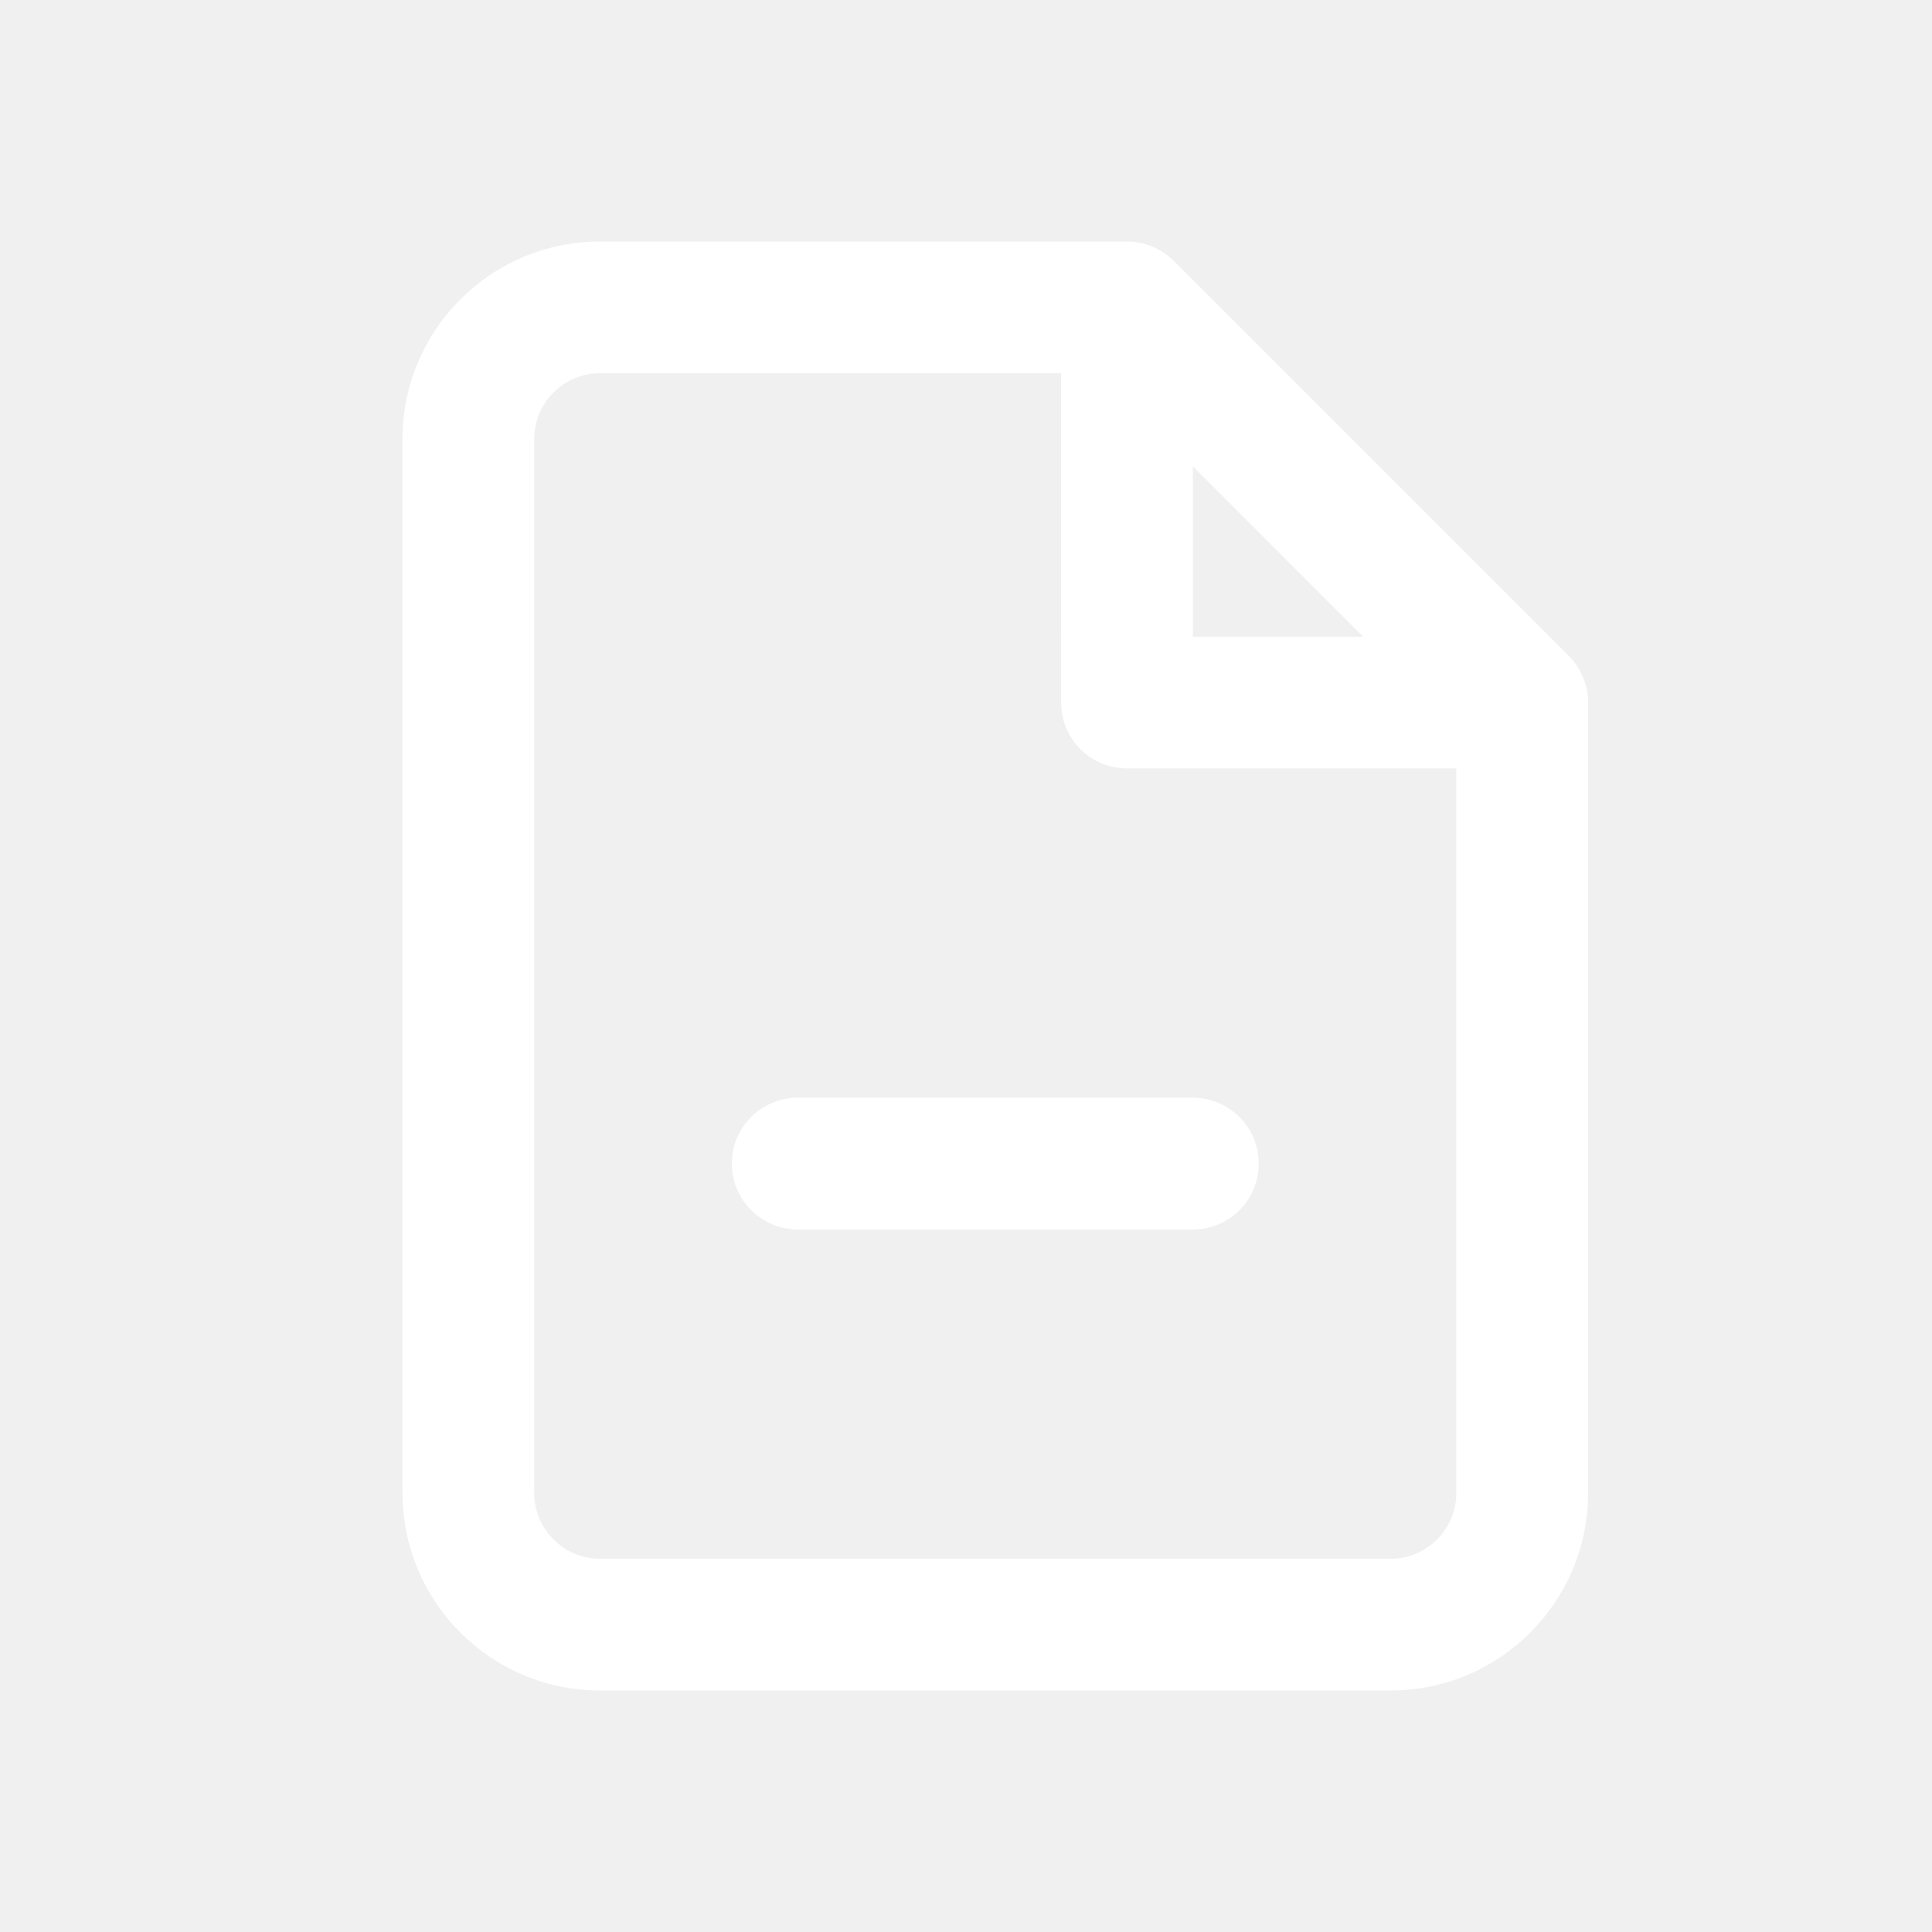
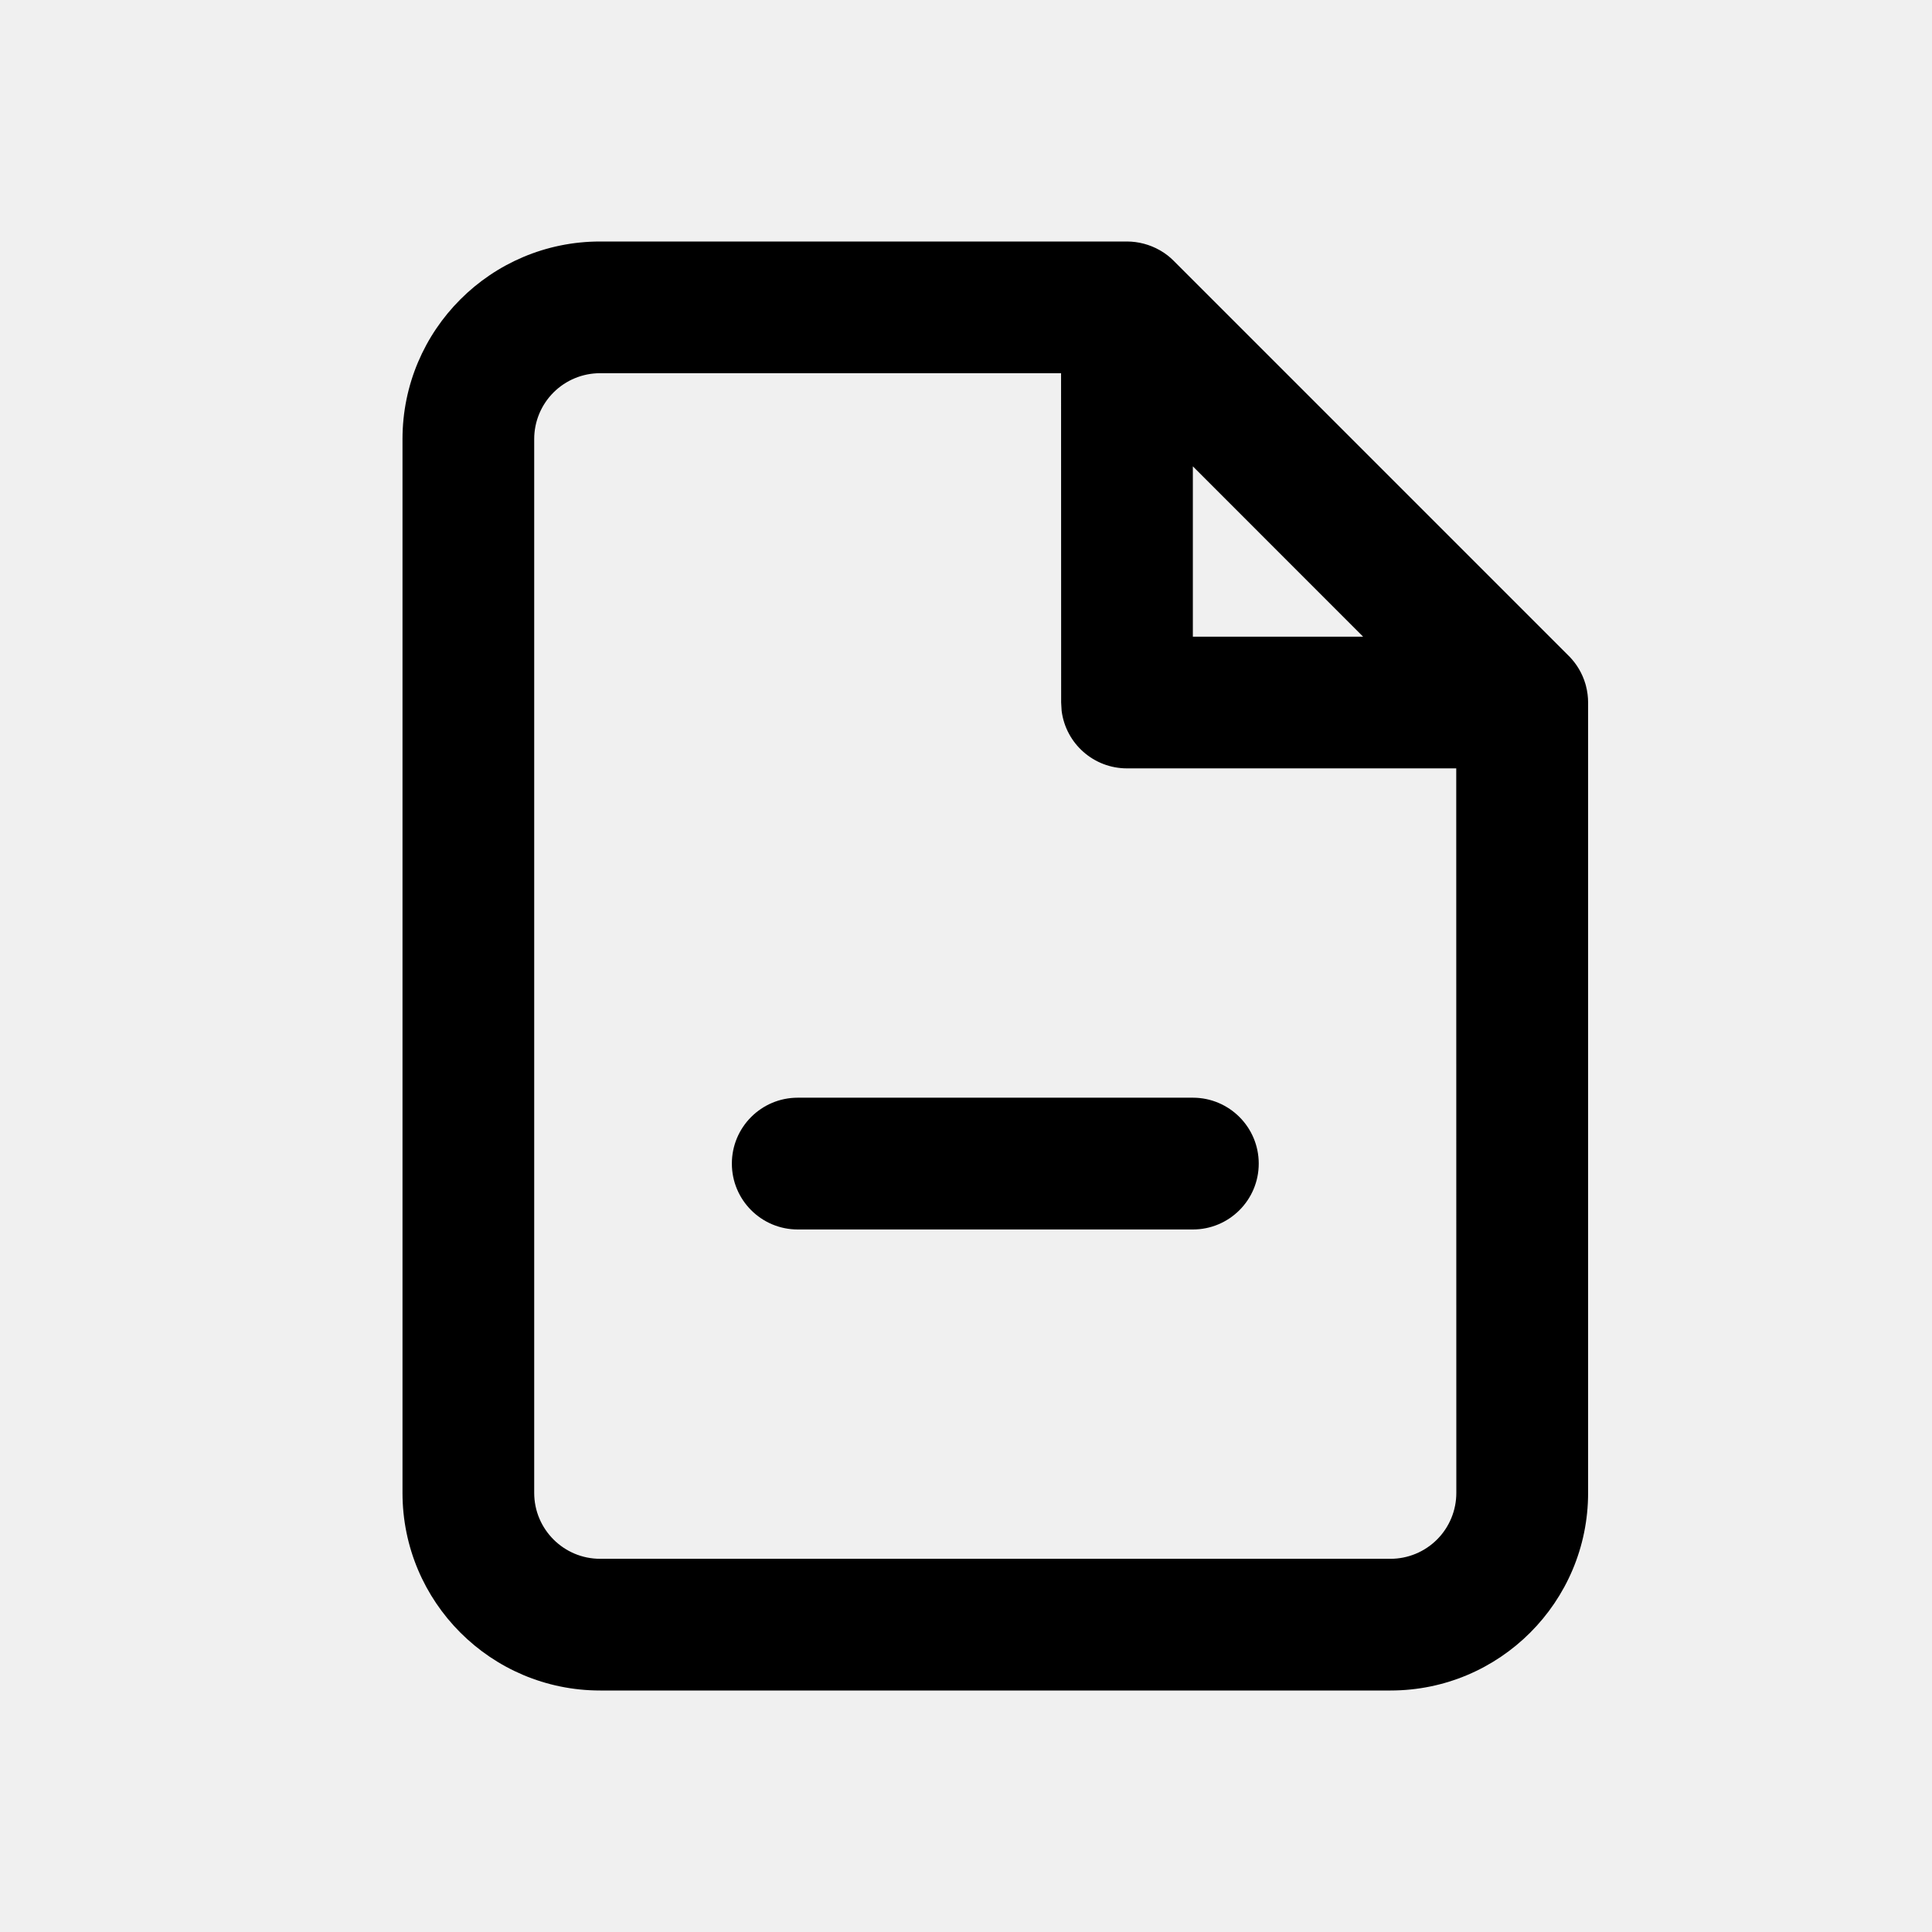
- <svg xmlns="http://www.w3.org/2000/svg" xmlns:xlink="http://www.w3.org/1999/xlink" width="24" height="24">
-   <defs>
+ <svg xmlns="http://www.w3.org/2000/svg" width="24" height="24">
+   <g transform="translate(5 3)">
    <path d="M9 0a.828.828 0 0 1 .403.106l.021.012A.78.78 0 0 1 9.58.24l4.909 4.909.015.015.04.046-.055-.061a.818.818 0 0 1 .206.348l.006.022a.83.83 0 0 1 .027.208v9.818A2.455 2.455 0 0 1 12.273 18H2.455A2.455 2.455 0 0 1 0 15.545V2.455A2.455 2.455 0 0 1 2.455 0H9zm-.819 1.636H2.455a.818.818 0 0 0-.819.819v13.09c0 .452.367.819.819.819h9.818a.818.818 0 0 0 .818-.819l-.001-9H9a.818.818 0 0 1-.812-.715l-.006-.103-.001-4.091zm1.637 9a.818.818 0 0 1 0 1.637H4.91a.818.818 0 0 1 0-1.637zm0-7.843v2.116h2.115L9.818 2.793z" id="a" />
-   </defs>
-   <use fill="#FFF" fill-rule="nonzero" xlink:href="#a" transform="translate(5 3)" />
+   </g>
</svg>
